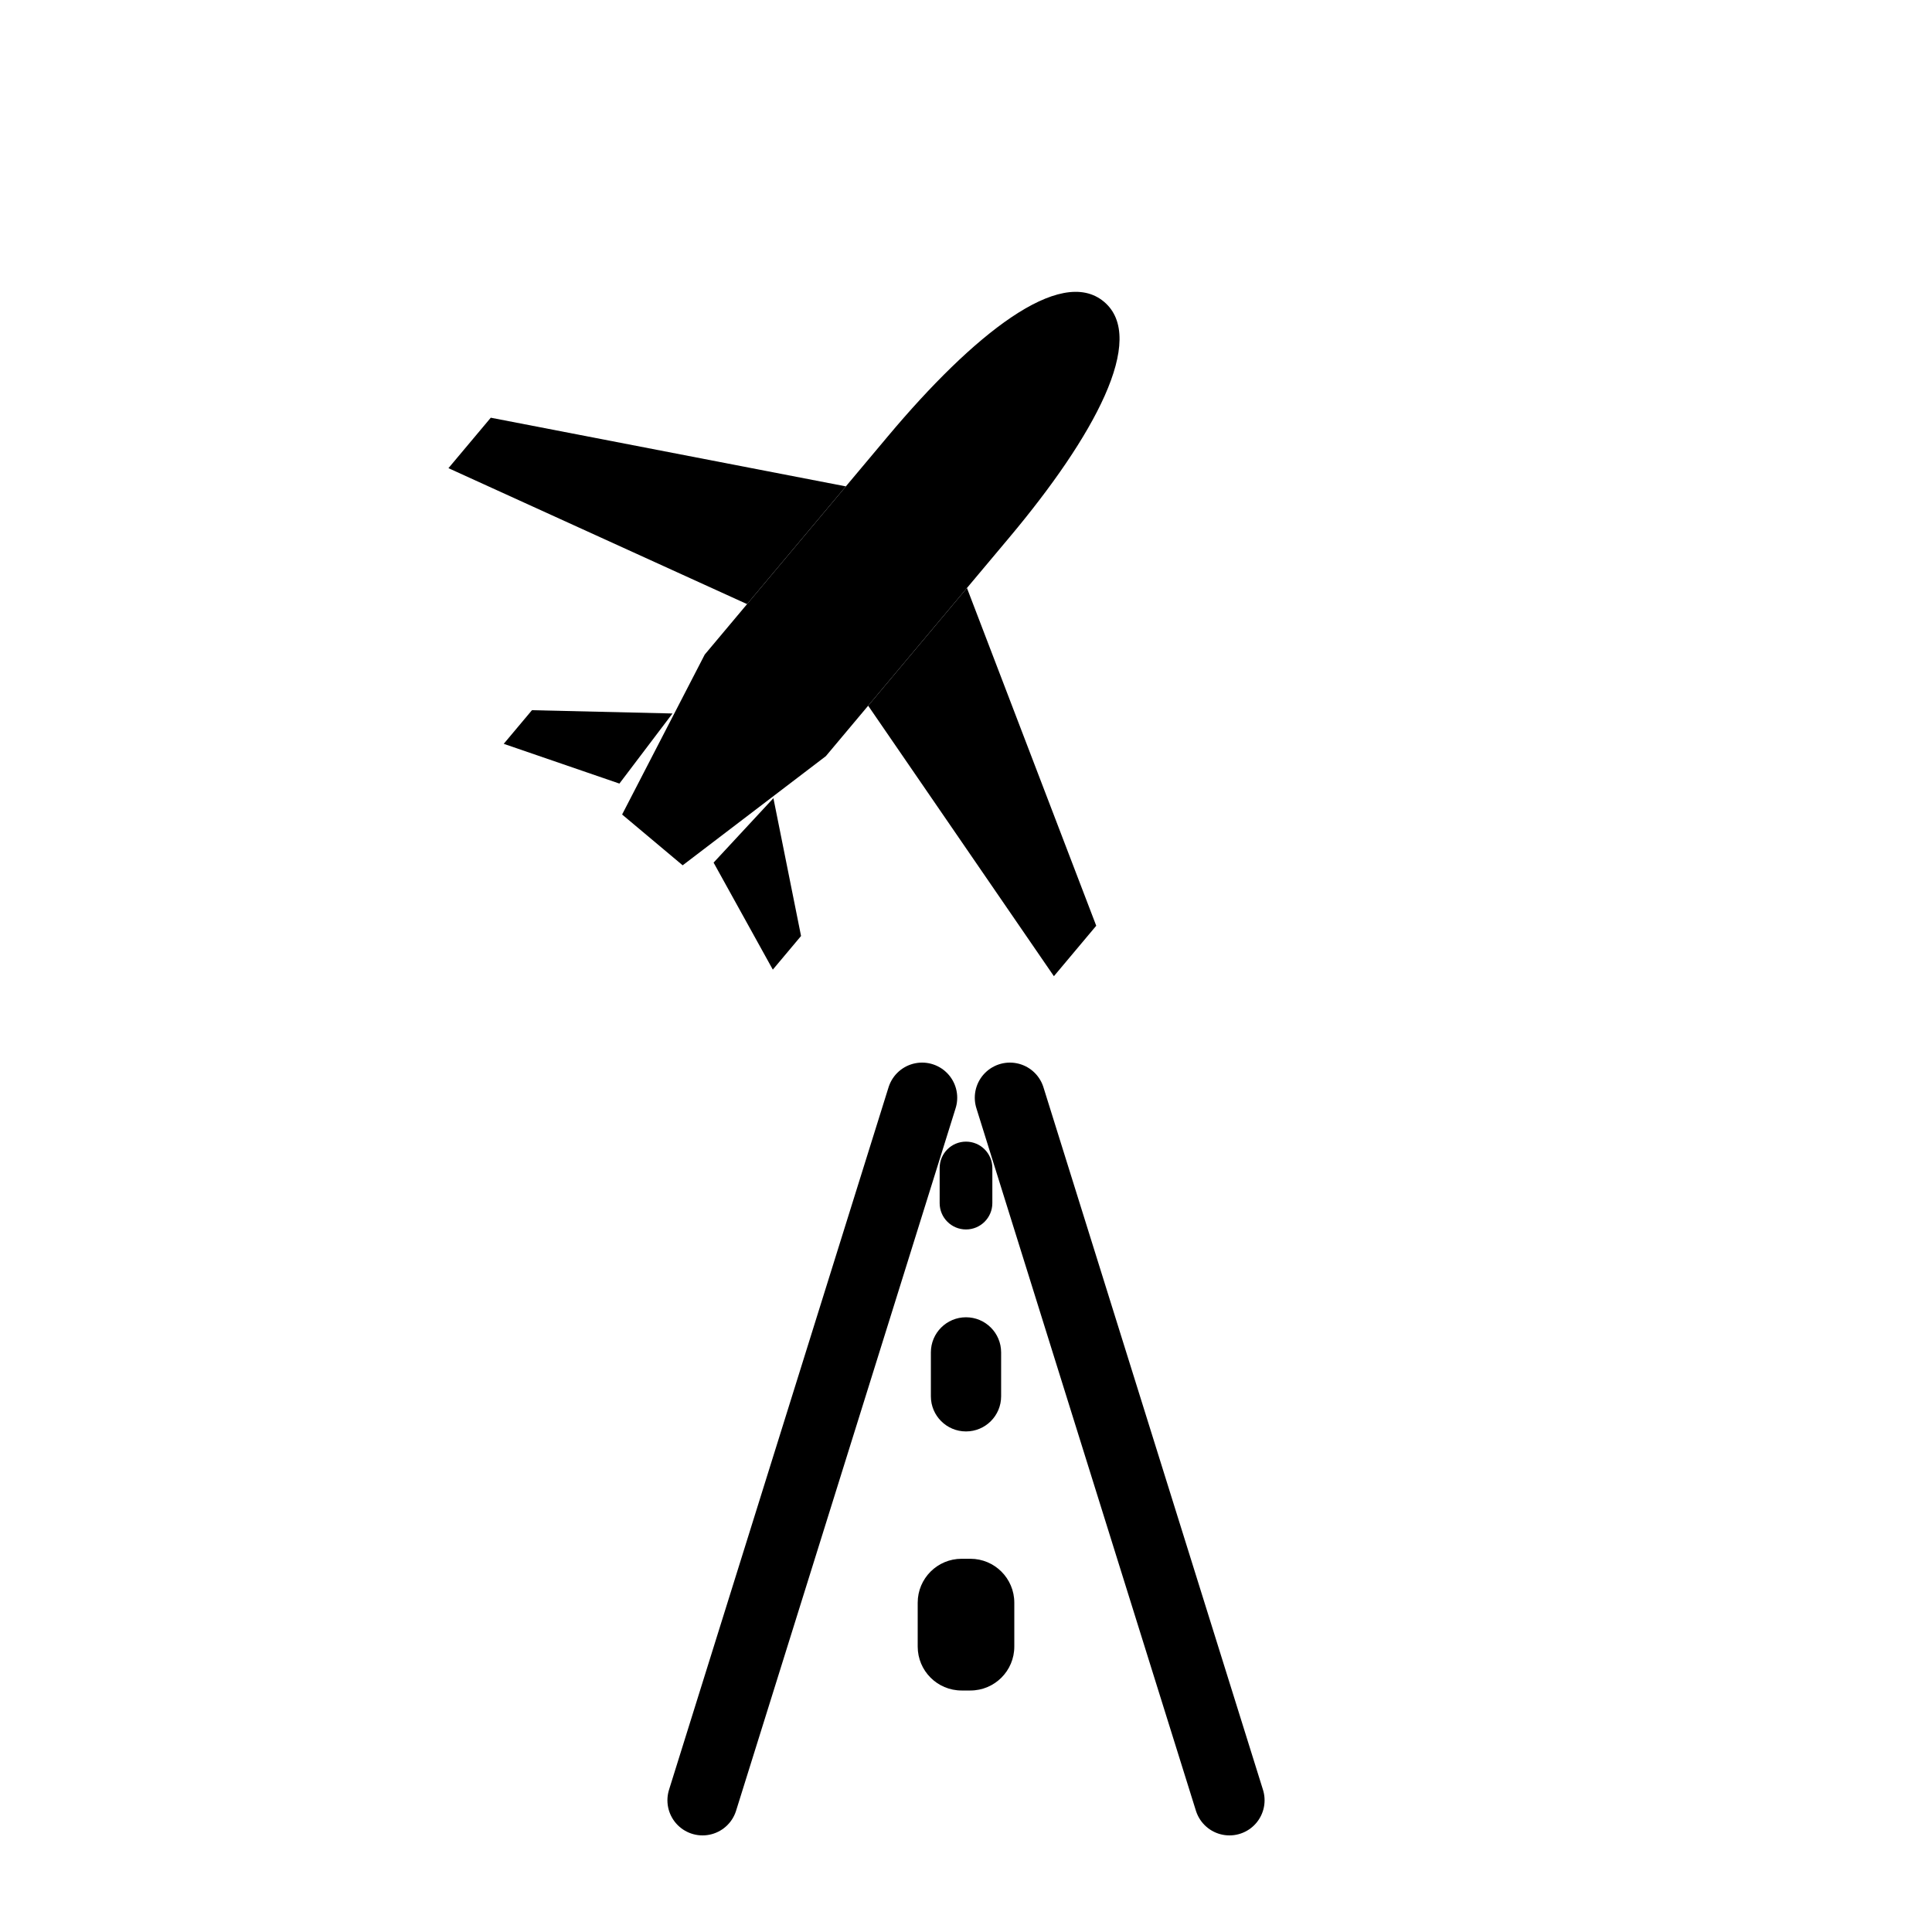
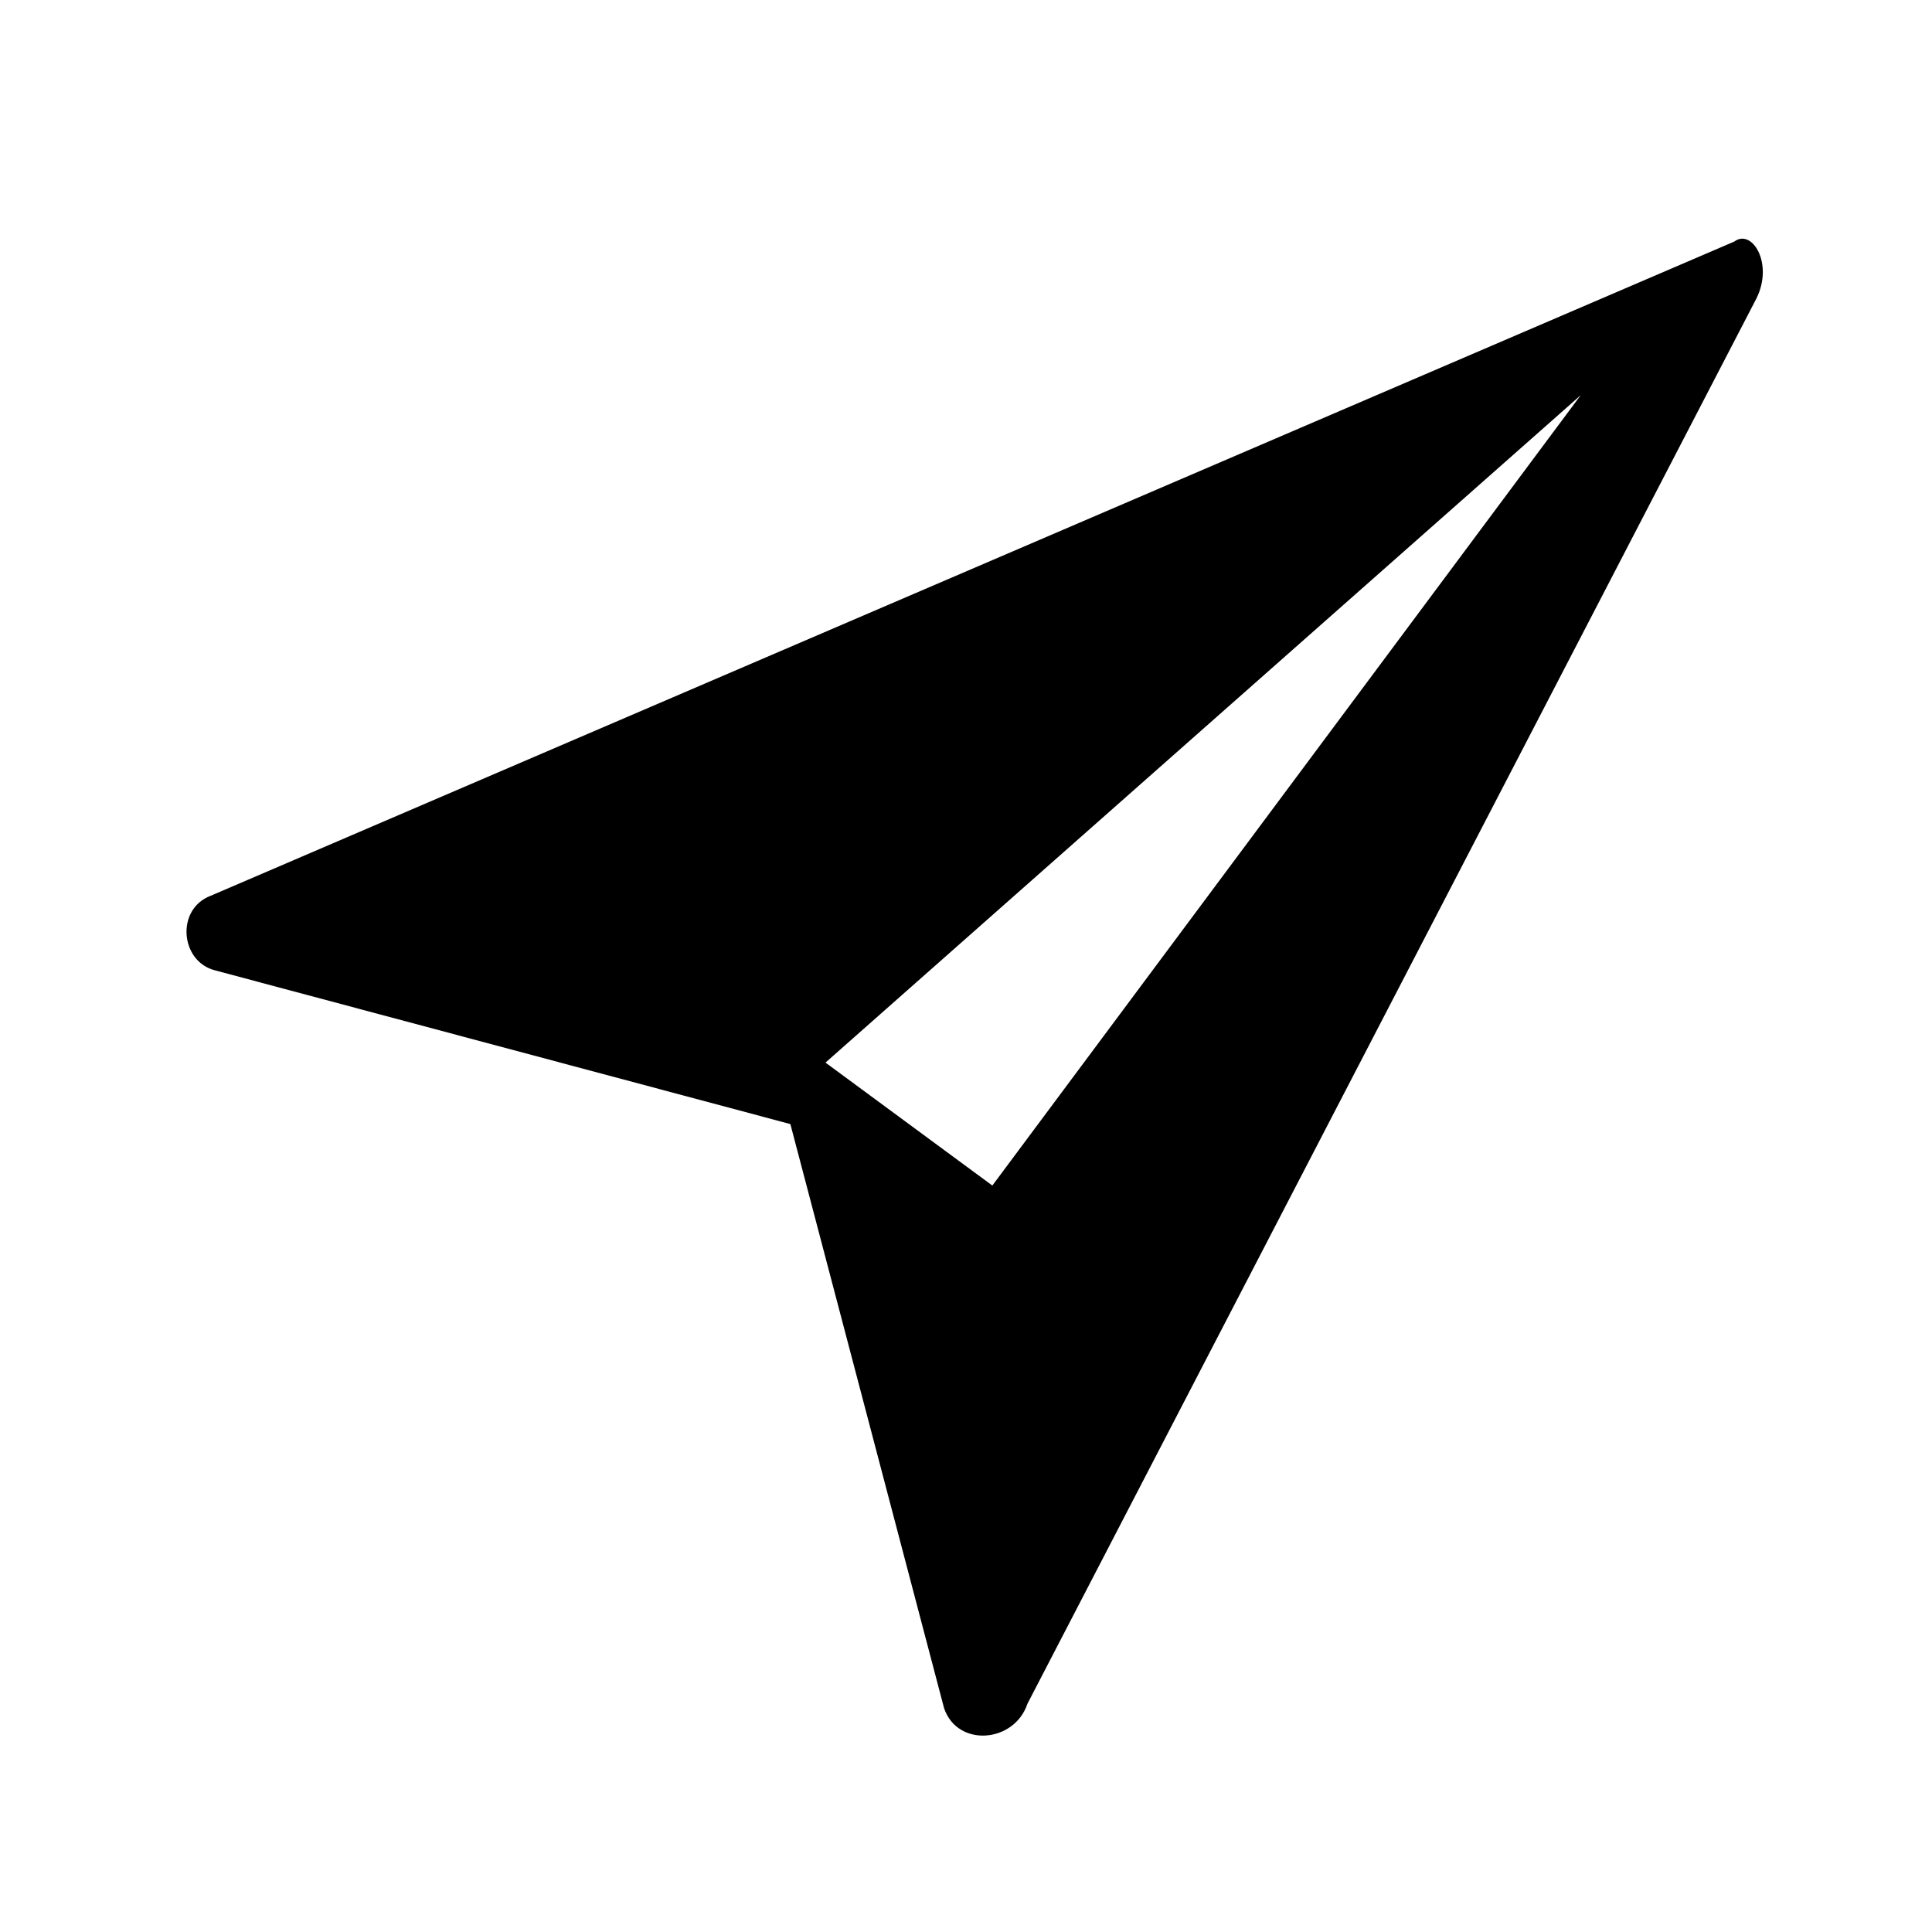
<svg xmlns="http://www.w3.org/2000/svg" width="44" height="44" viewBox="0 0 44 44" fill="none">
-   <path d="M16 41 L21 25" stroke="#000000" stroke-width="1.6" stroke-linecap="round" />
-   <path d="M28 41 L23 25" stroke="#000000" stroke-width="1.6" stroke-linecap="round" />
-   <rect x="21.4" y="26" width="1.2" height="2.0" rx="0.6" fill="#000000" />
-   <rect x="21.2" y="30" width="1.6" height="2.6" rx="0.8" fill="#000000" />
-   <rect x="20.9" y="35.5" width="2.2" height="3.0" rx="1.0" fill="#000000" />
-   <g transform="translate(20 13) rotate(40)">
-     <path d="M0 -8 C1.3 -8 1.8 -5.5 1.8 -2.5 L1.8 4 L0.9 8 L-0.9 8 L-1.8 4 L-1.8 -2.5 C-1.8 -5.5 -1.3 -8 0 -8 Z" fill="#000000" />
-     <path d="M-1.8 -1 L-9 3 L-9 4.5 L-1.8 2.5 Z" fill="#000000" />
-     <path d="M1.8 -1 L9 3 L9 4.5 L1.8 2.5 Z" fill="#000000" />
-     <path d="M-1.5 5.5 L-4 7.5 L-4 8.5 L-1.4 7.5 Z" fill="#000000" />
-     <path d="M1.5 5.5 L4 7.5 L4 8.5 L1.4 7.5 Z" fill="#000000" />
-   </g>
+   <path fill-rule="evenodd" d="M39.5 5.5 L4.8 20.4 C4 20.7 4.1 21.9 4.9 22.1 L18 25.6 L21.5 38.9 C21.8 39.8 23.1 39.7 23.4 38.8 L40 6.8 C40.4 6 39.9 5.2 39.5 5.5 Z M18.8 24.2 L36 9 L22.6 27 Z" fill="#000000" />
</svg>
